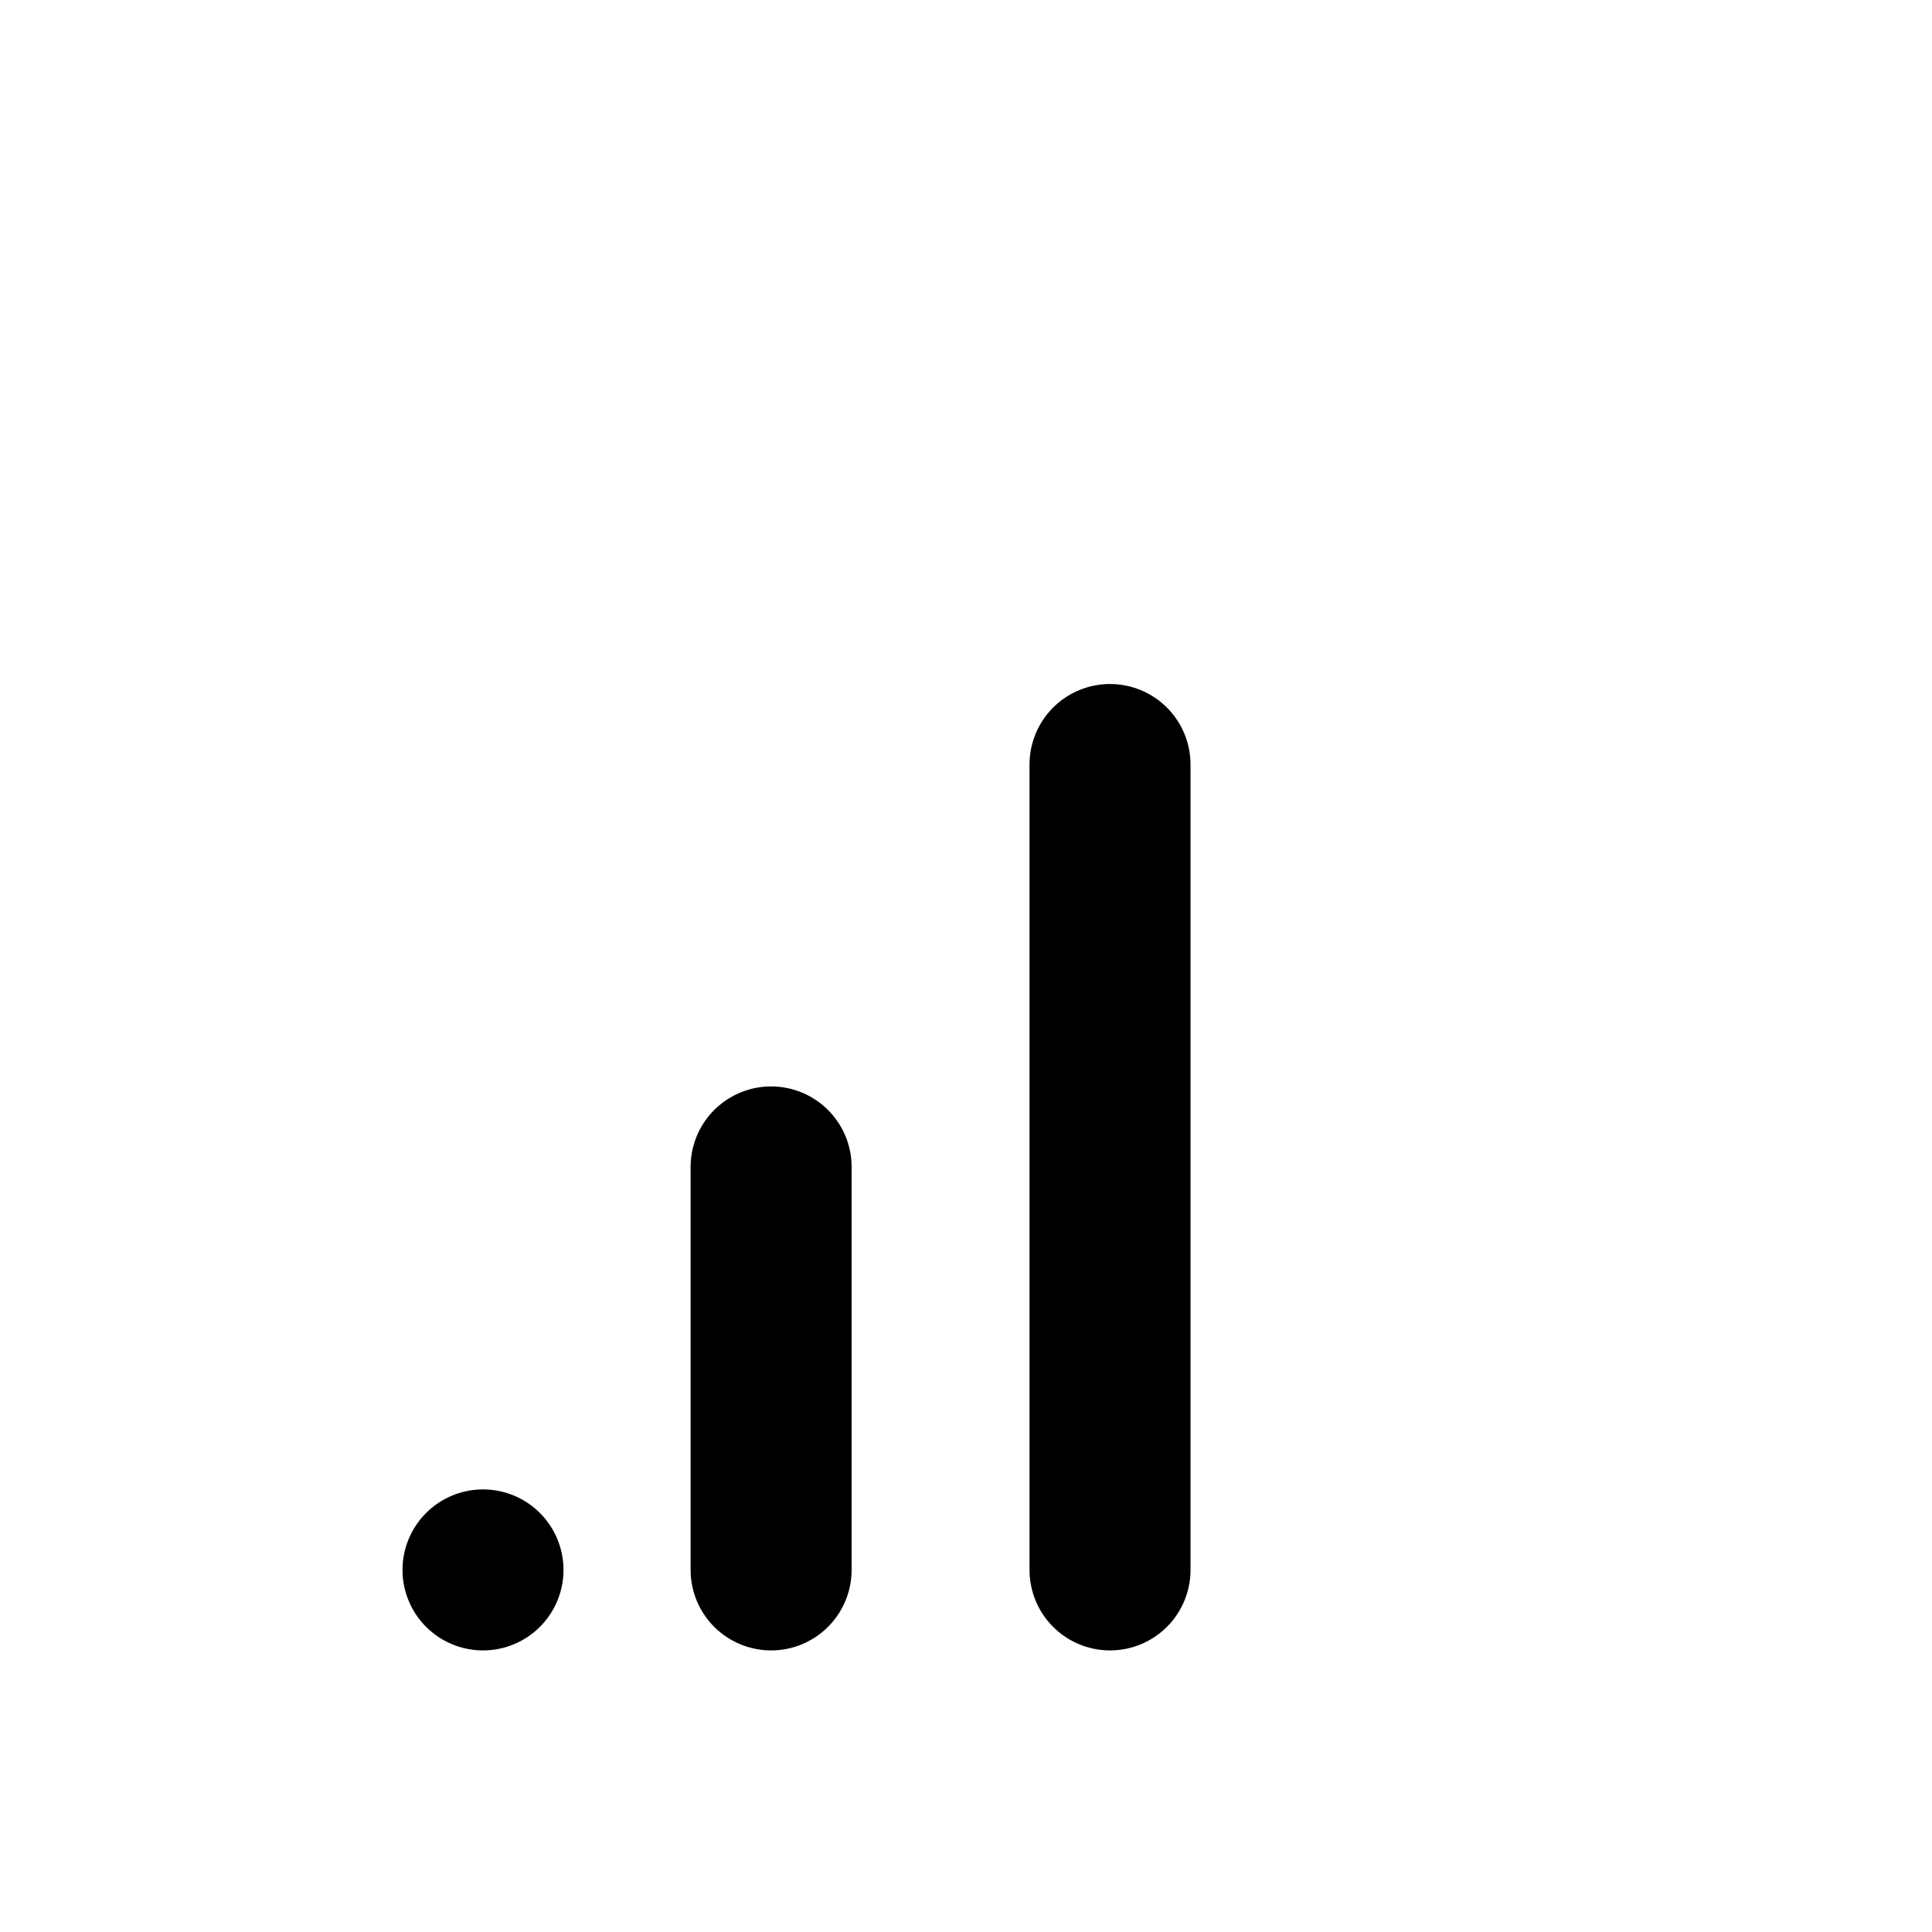
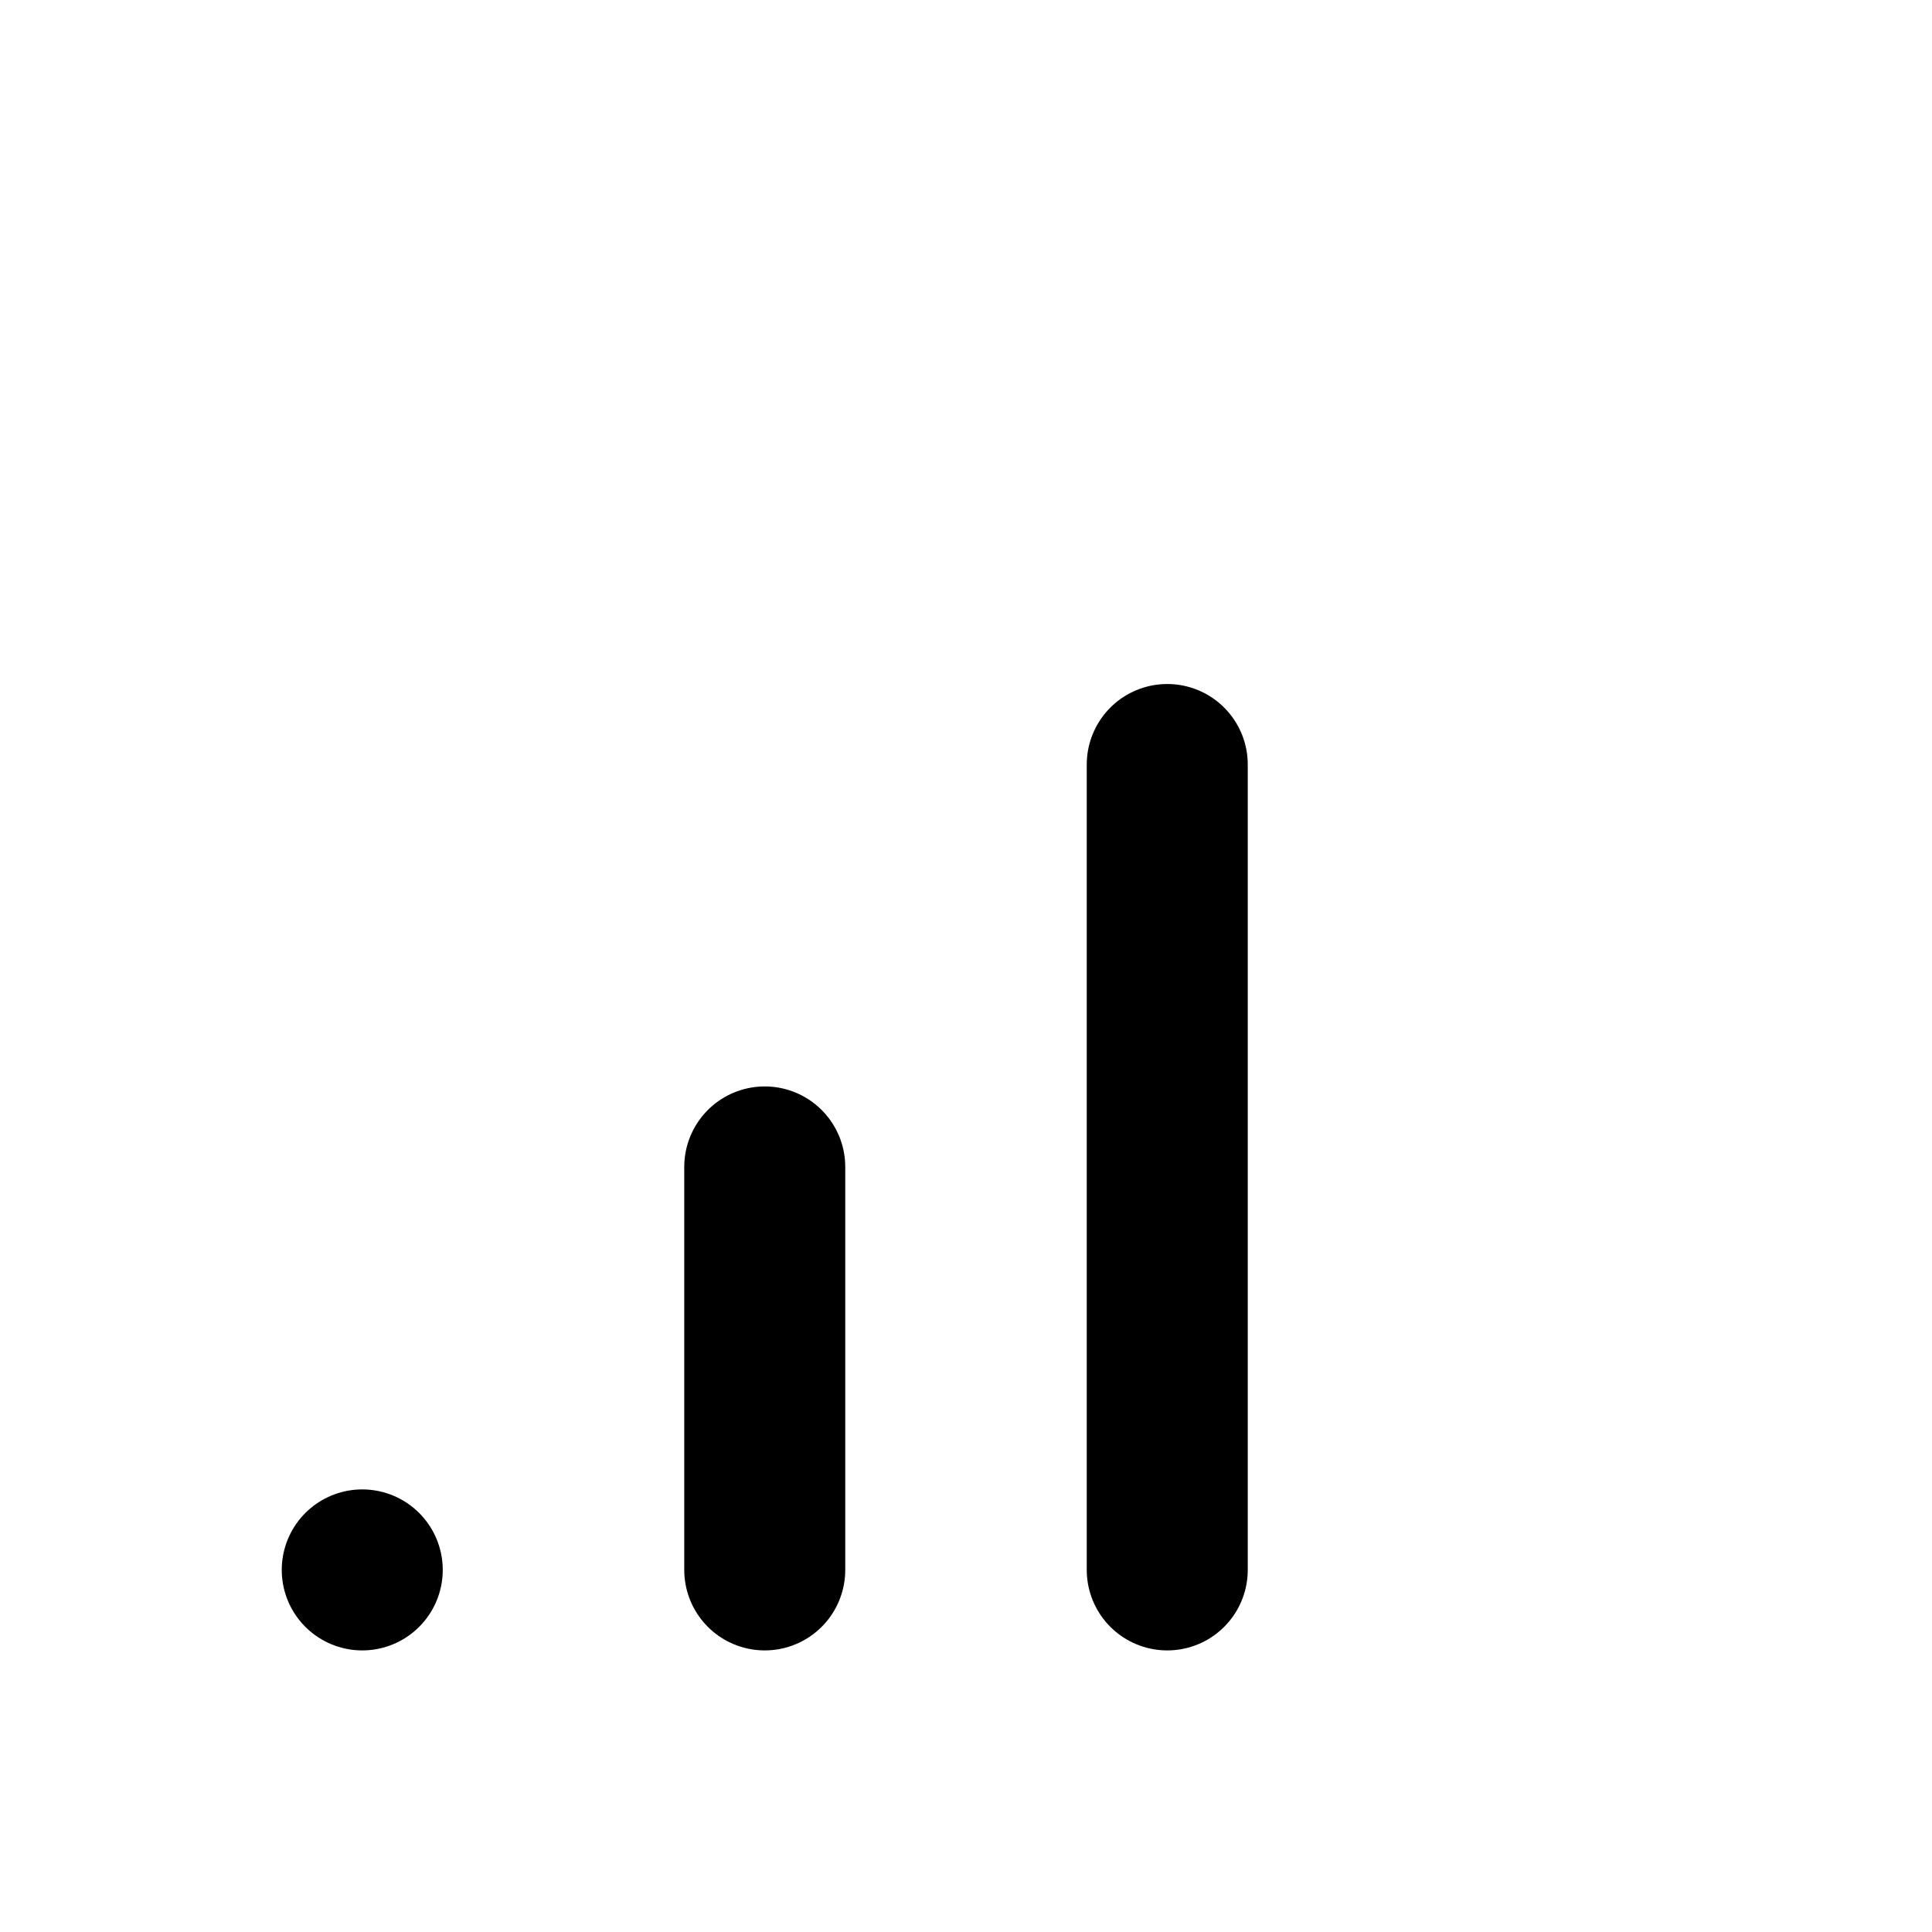
<svg xmlns="http://www.w3.org/2000/svg" style="isolation:isolate" viewBox="0 0 24 24" width="24" height="24">
  <defs>
-     <clipPath id="_clipPath_B0UjHCf93xciVNx7sOa6hlUA7HuLv9bw">
+     <clipPath id="_clipPath_JiBZ38YrGPIghorLKQUpG4YSIJWBDNPE">
      <rect width="24" height="24" />
    </clipPath>
  </defs>
-   <g clip-path="url(#_clipPath_B0UjHCf93xciVNx7sOa6hlUA7HuLv9bw)">
-     <line x1="6" y1="19.502" x2="6" y2="19.502" vector-effect="non-scaling-stroke" stroke-width="2" stroke="rgb(0,0,0)" stroke-linejoin="round" stroke-linecap="round" stroke-miterlimit="4" />
-     <line x1="9.579" y1="19.502" x2="9.579" y2="14.496" vector-effect="non-scaling-stroke" stroke-width="2" stroke="rgb(0,0,0)" stroke-linejoin="round" stroke-linecap="round" stroke-miterlimit="4" />
-     <line x1="13.789" y1="19.502" x2="13.789" y2="9.497" vector-effect="non-scaling-stroke" stroke-width="2" stroke="rgb(0,0,0)" stroke-linejoin="round" stroke-linecap="round" stroke-miterlimit="4" />
+   <g clip-path="url(#_clipPath_JiBZ38YrGPIghorLKQUpG4YSIJWBDNPE)">
+     <line x1="4.5" y1="19.502" x2="4.5" y2="19.502" vector-effect="non-scaling-stroke" stroke-width="2" stroke="rgb(0,0,0)" stroke-opacity="100" stroke-linejoin="round" stroke-linecap="round" stroke-miterlimit="4" />
+     <line x1="9.5" y1="19.502" x2="9.5" y2="14.496" vector-effect="non-scaling-stroke" stroke-width="2" stroke="rgb(0,0,0)" stroke-opacity="100" stroke-linejoin="round" stroke-linecap="round" stroke-miterlimit="4" />
+     <line x1="14.5" y1="19.502" x2="14.5" y2="9.497" vector-effect="non-scaling-stroke" stroke-width="2" stroke="rgb(0,0,0)" stroke-opacity="100" stroke-linejoin="round" stroke-linecap="round" stroke-miterlimit="4" />
  </g>
</svg>
